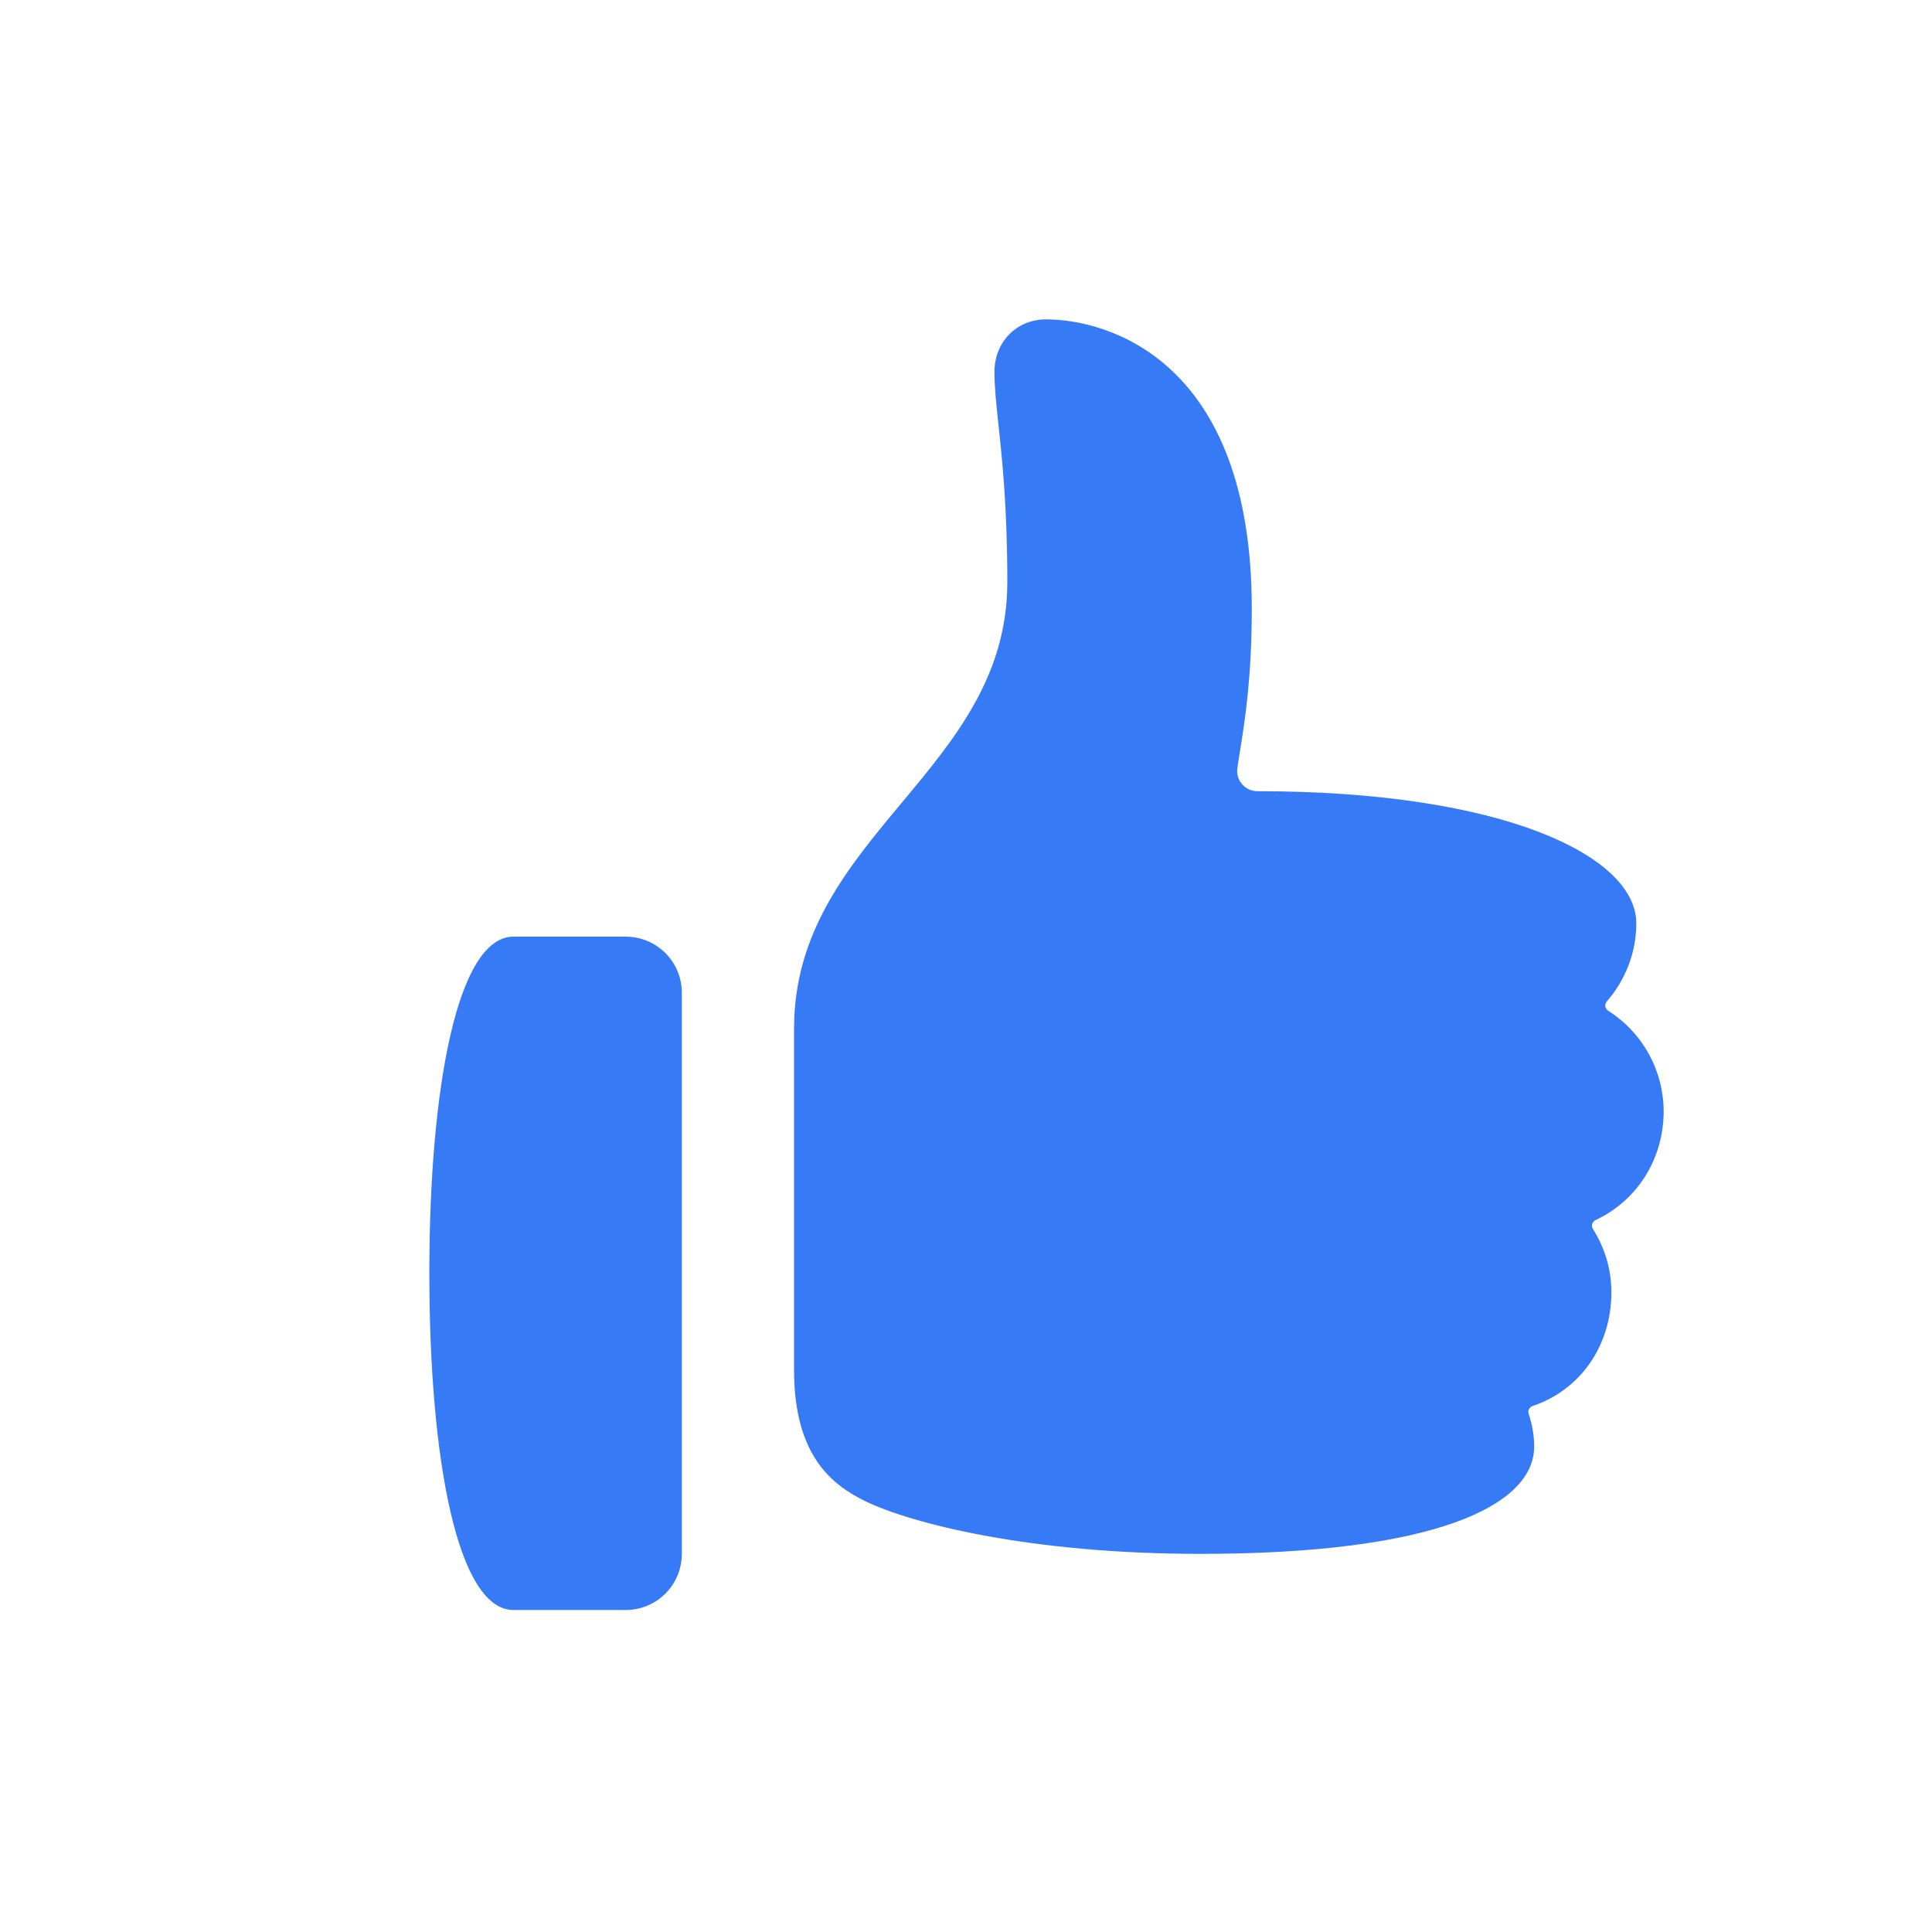
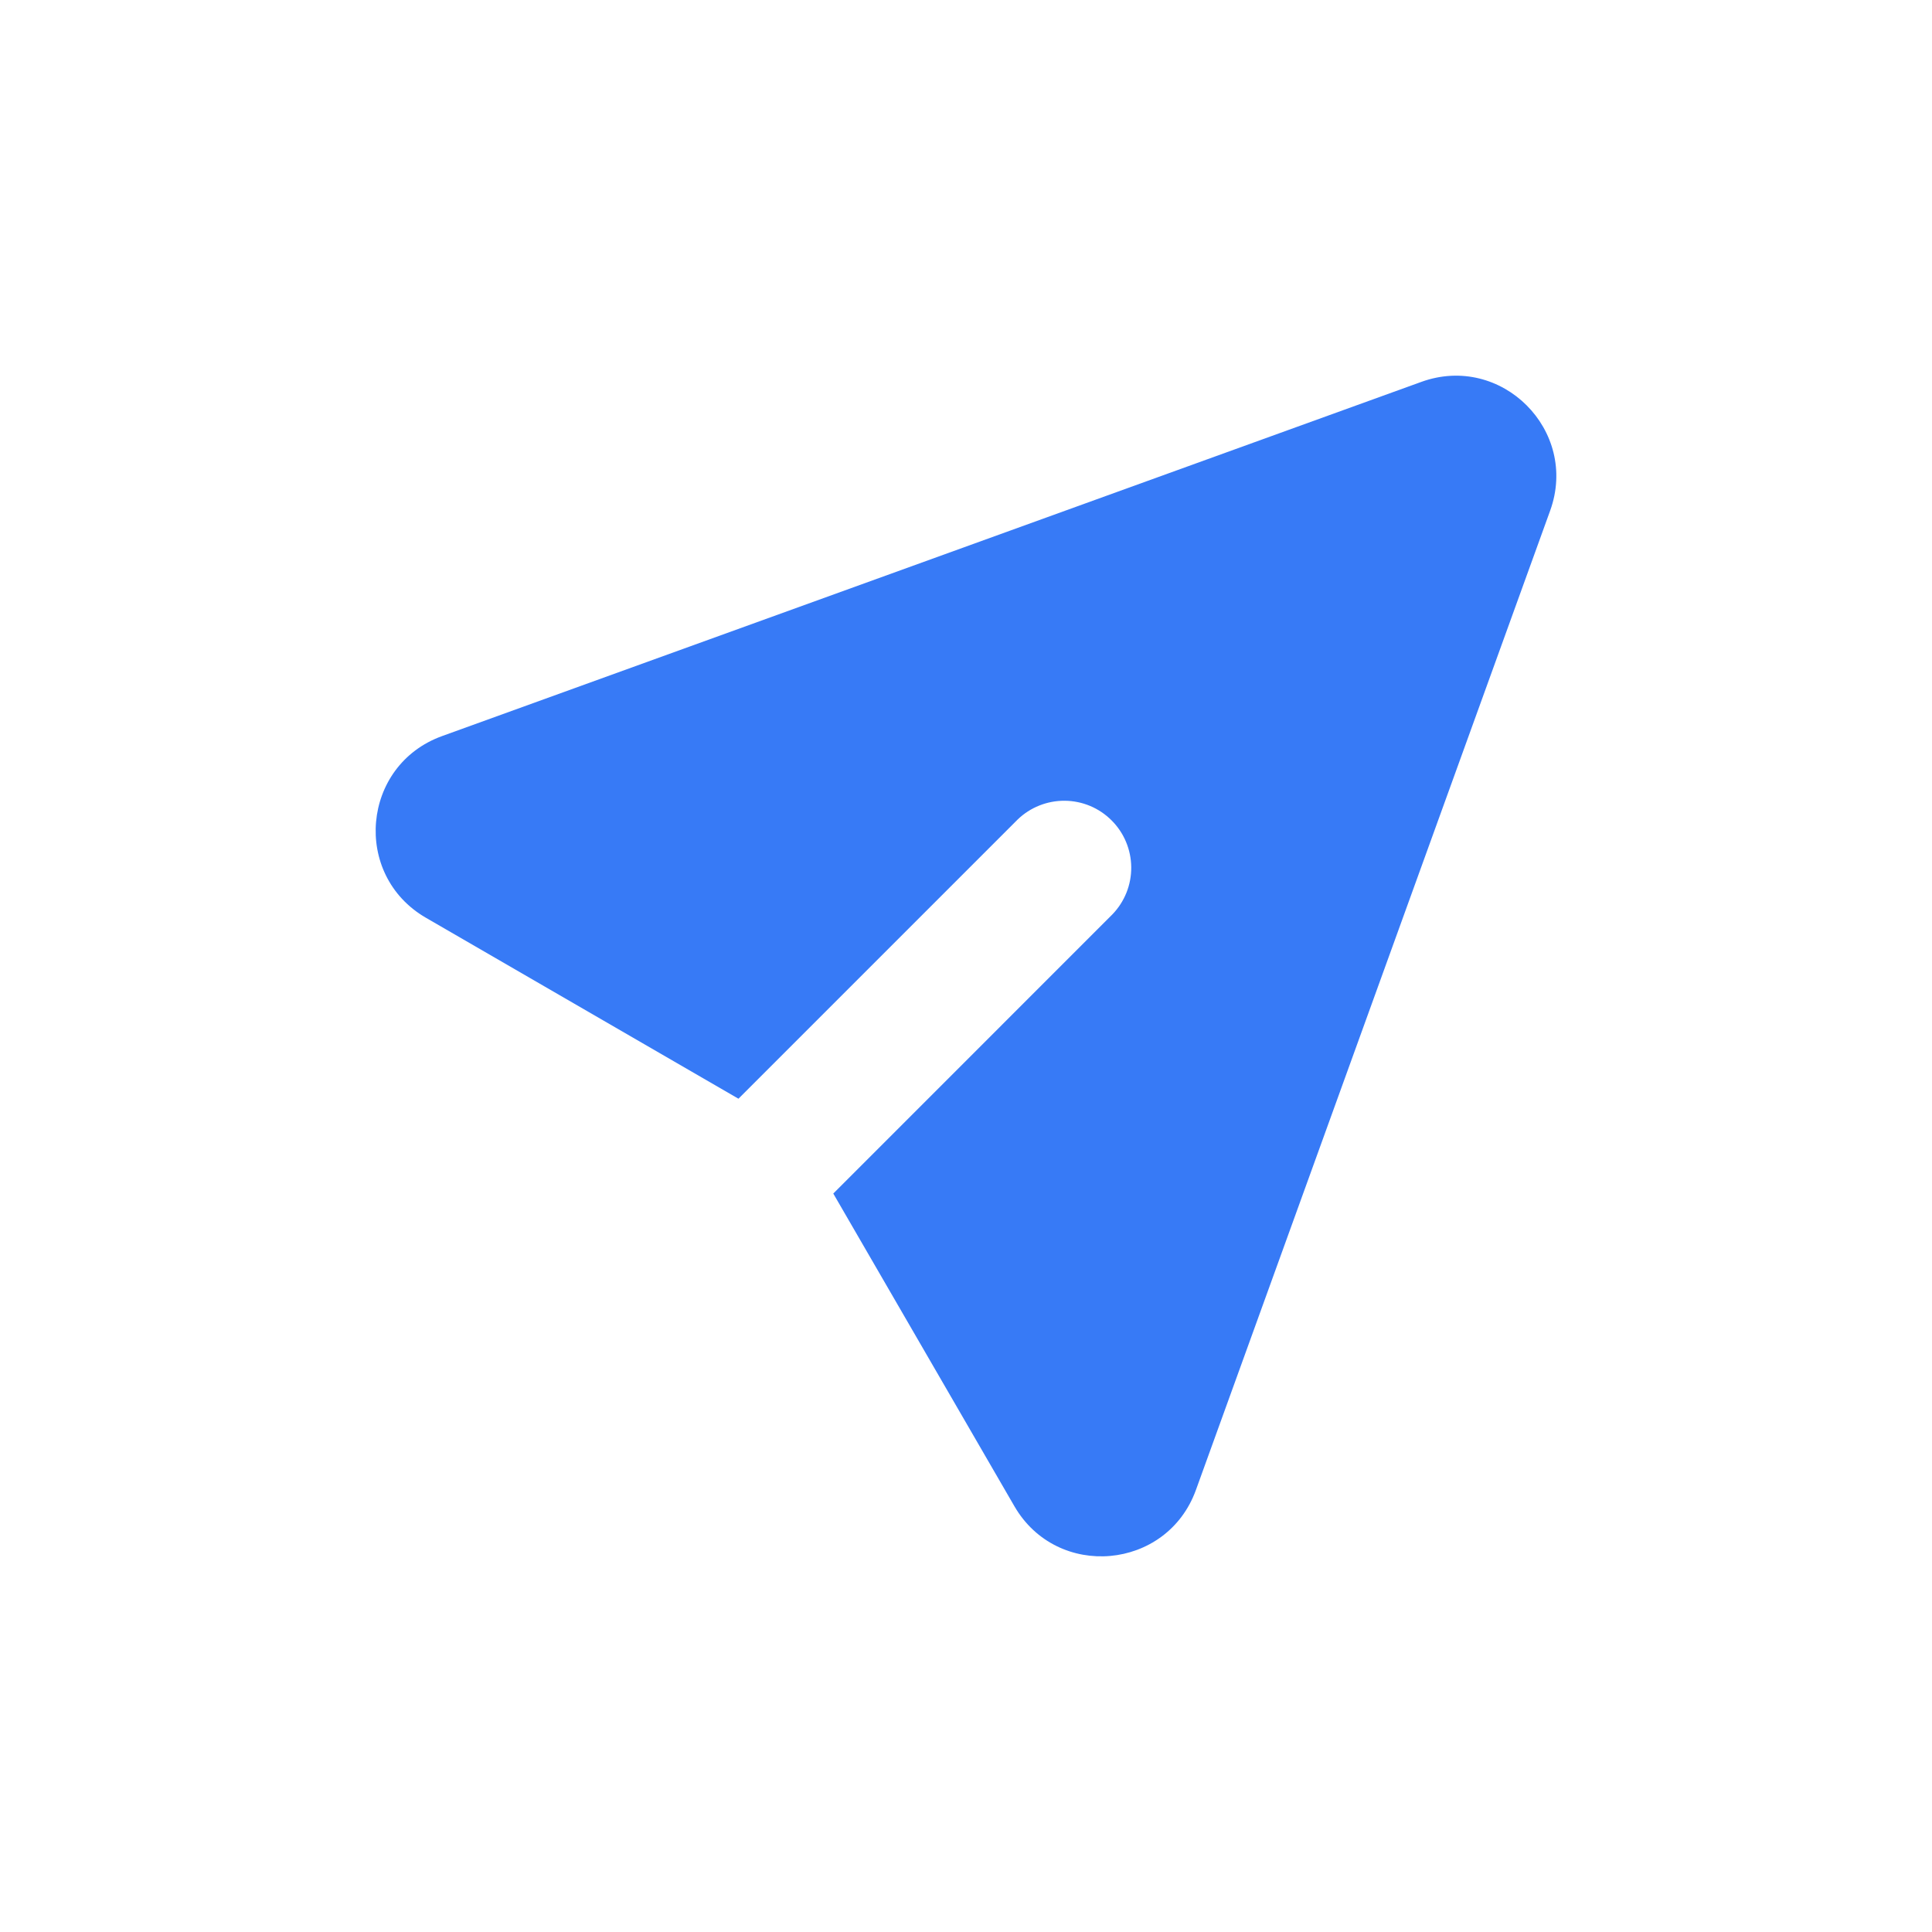
<svg xmlns="http://www.w3.org/2000/svg" width="36" height="36" viewBox="0 0 36 36" fill="none">
-   <path d="M19.488 5.951C20.642 5.951 23.325 6.71 23.325 11.335C23.325 12.623 23.197 13.427 23.107 13.985C23.089 14.094 23.072 14.203 23.057 14.313L23.056 14.318C23.049 14.371 23.053 14.426 23.069 14.477C23.085 14.529 23.112 14.576 23.148 14.617C23.184 14.657 23.228 14.689 23.277 14.711C23.327 14.732 23.38 14.743 23.434 14.743C28.034 14.743 30.49 15.96 30.49 17.203C30.49 17.76 30.281 18.269 29.939 18.662C29.928 18.674 29.92 18.688 29.916 18.704C29.911 18.72 29.91 18.736 29.912 18.752C29.915 18.768 29.92 18.784 29.929 18.797C29.938 18.811 29.949 18.823 29.963 18.832C30.279 19.032 30.54 19.308 30.721 19.635C30.902 19.962 30.998 20.329 31 20.703C31 21.603 30.501 22.374 29.73 22.735C29.715 22.742 29.702 22.752 29.692 22.764C29.681 22.777 29.674 22.791 29.669 22.806C29.664 22.822 29.663 22.838 29.665 22.854C29.668 22.87 29.673 22.886 29.681 22.899C29.898 23.242 30.026 23.645 30.026 24.079C30.026 25.068 29.454 25.899 28.555 26.2C28.527 26.21 28.504 26.23 28.491 26.257C28.477 26.284 28.475 26.315 28.484 26.343C28.548 26.536 28.587 26.741 28.587 26.954C28.587 28.058 26.73 28.954 22.366 28.954C19.176 28.954 16.977 28.384 16.131 27.976C15.508 27.674 14.796 27.129 14.796 25.529V19.165C14.796 17.367 15.798 16.165 16.794 14.968C17.784 13.783 18.77 12.601 18.77 10.846C18.77 9.445 18.674 8.556 18.603 7.9C18.563 7.515 18.53 7.21 18.53 6.93C18.53 6.379 18.933 5.953 19.489 5.951H19.488ZM11.66 17.453H9.568C8.523 17.453 8 20.261 8 23.726C8 27.191 8.523 30 9.568 30H11.66C11.937 30 12.203 29.89 12.399 29.694C12.595 29.498 12.705 29.232 12.705 28.954V18.498C12.705 18.221 12.595 17.955 12.399 17.759C12.203 17.563 11.937 17.453 11.66 17.453Z" fill="#377AF6" />
+   <path d="M28.885 9.515C29.424 8.022 27.977 6.575 26.484 7.116L8.237 13.716C6.739 14.258 6.557 16.302 7.936 17.101L13.76 20.473L18.962 15.271C19.197 15.044 19.513 14.918 19.84 14.921C20.168 14.923 20.482 15.055 20.713 15.287C20.945 15.518 21.076 15.832 21.079 16.159C21.082 16.487 20.956 16.802 20.728 17.038L15.527 22.24L18.901 28.065C19.698 29.443 21.742 29.261 22.284 27.764L28.885 9.515Z" fill="#377AF6" />
</svg>
